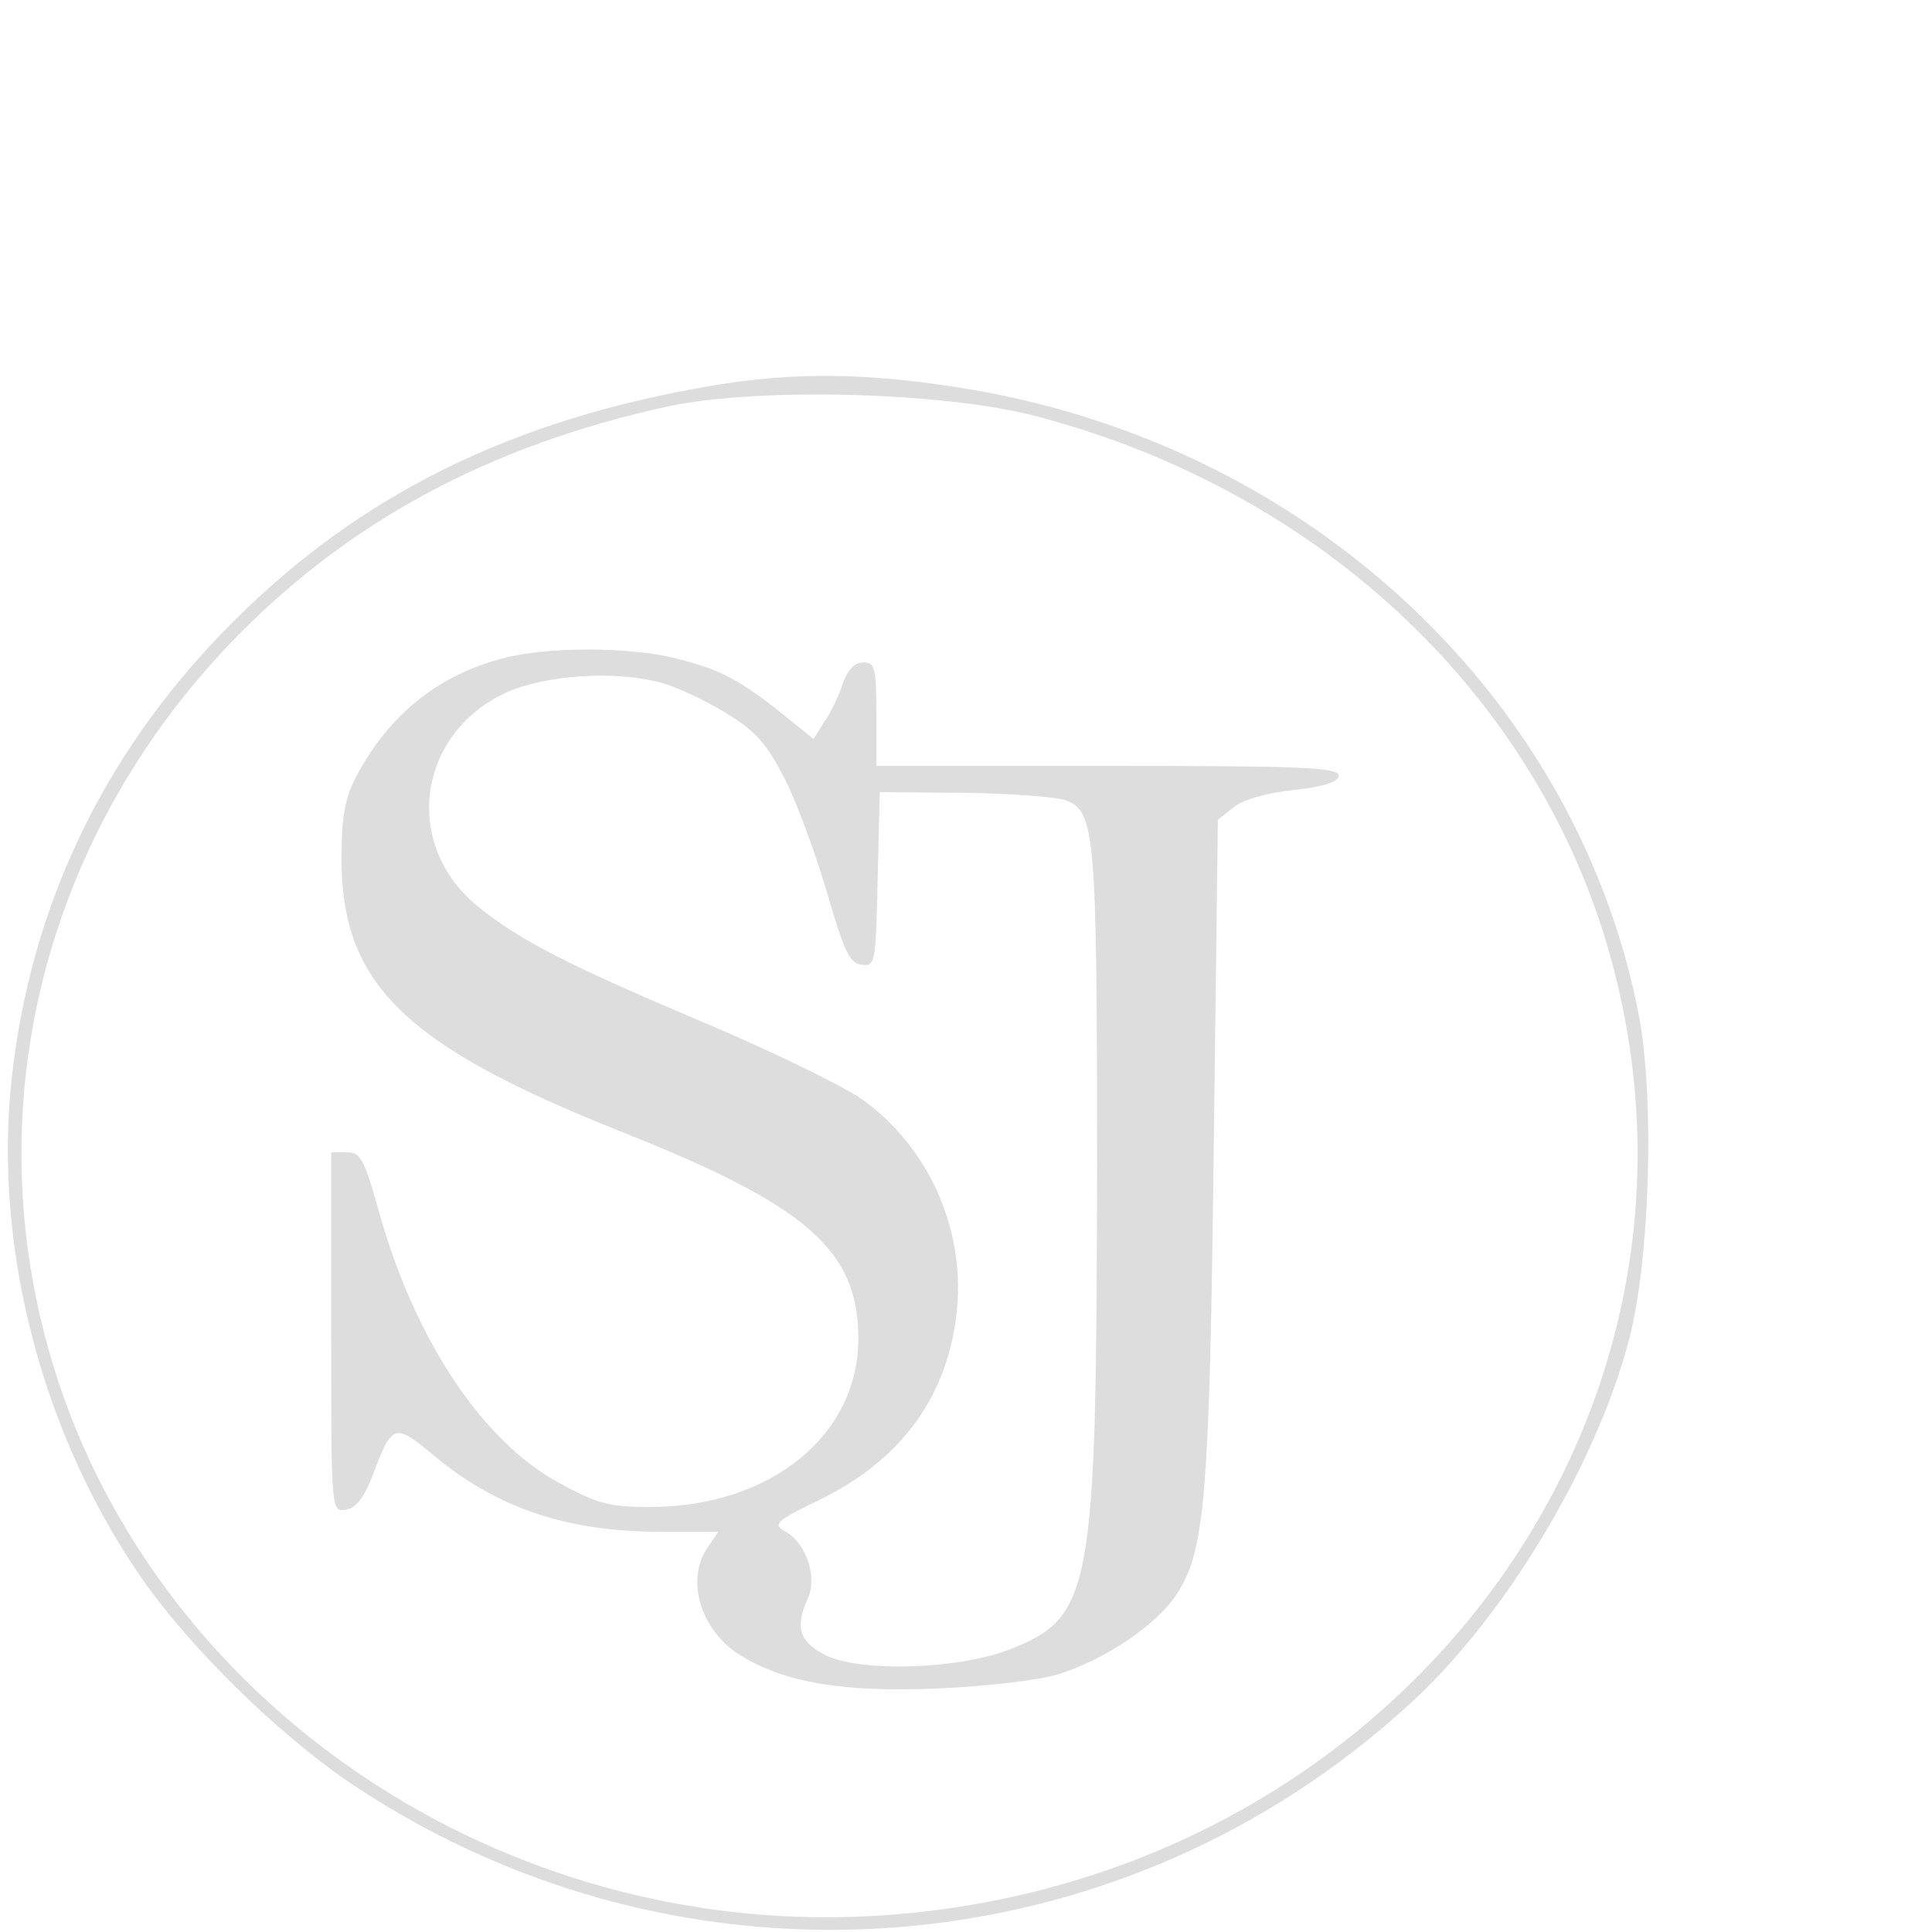
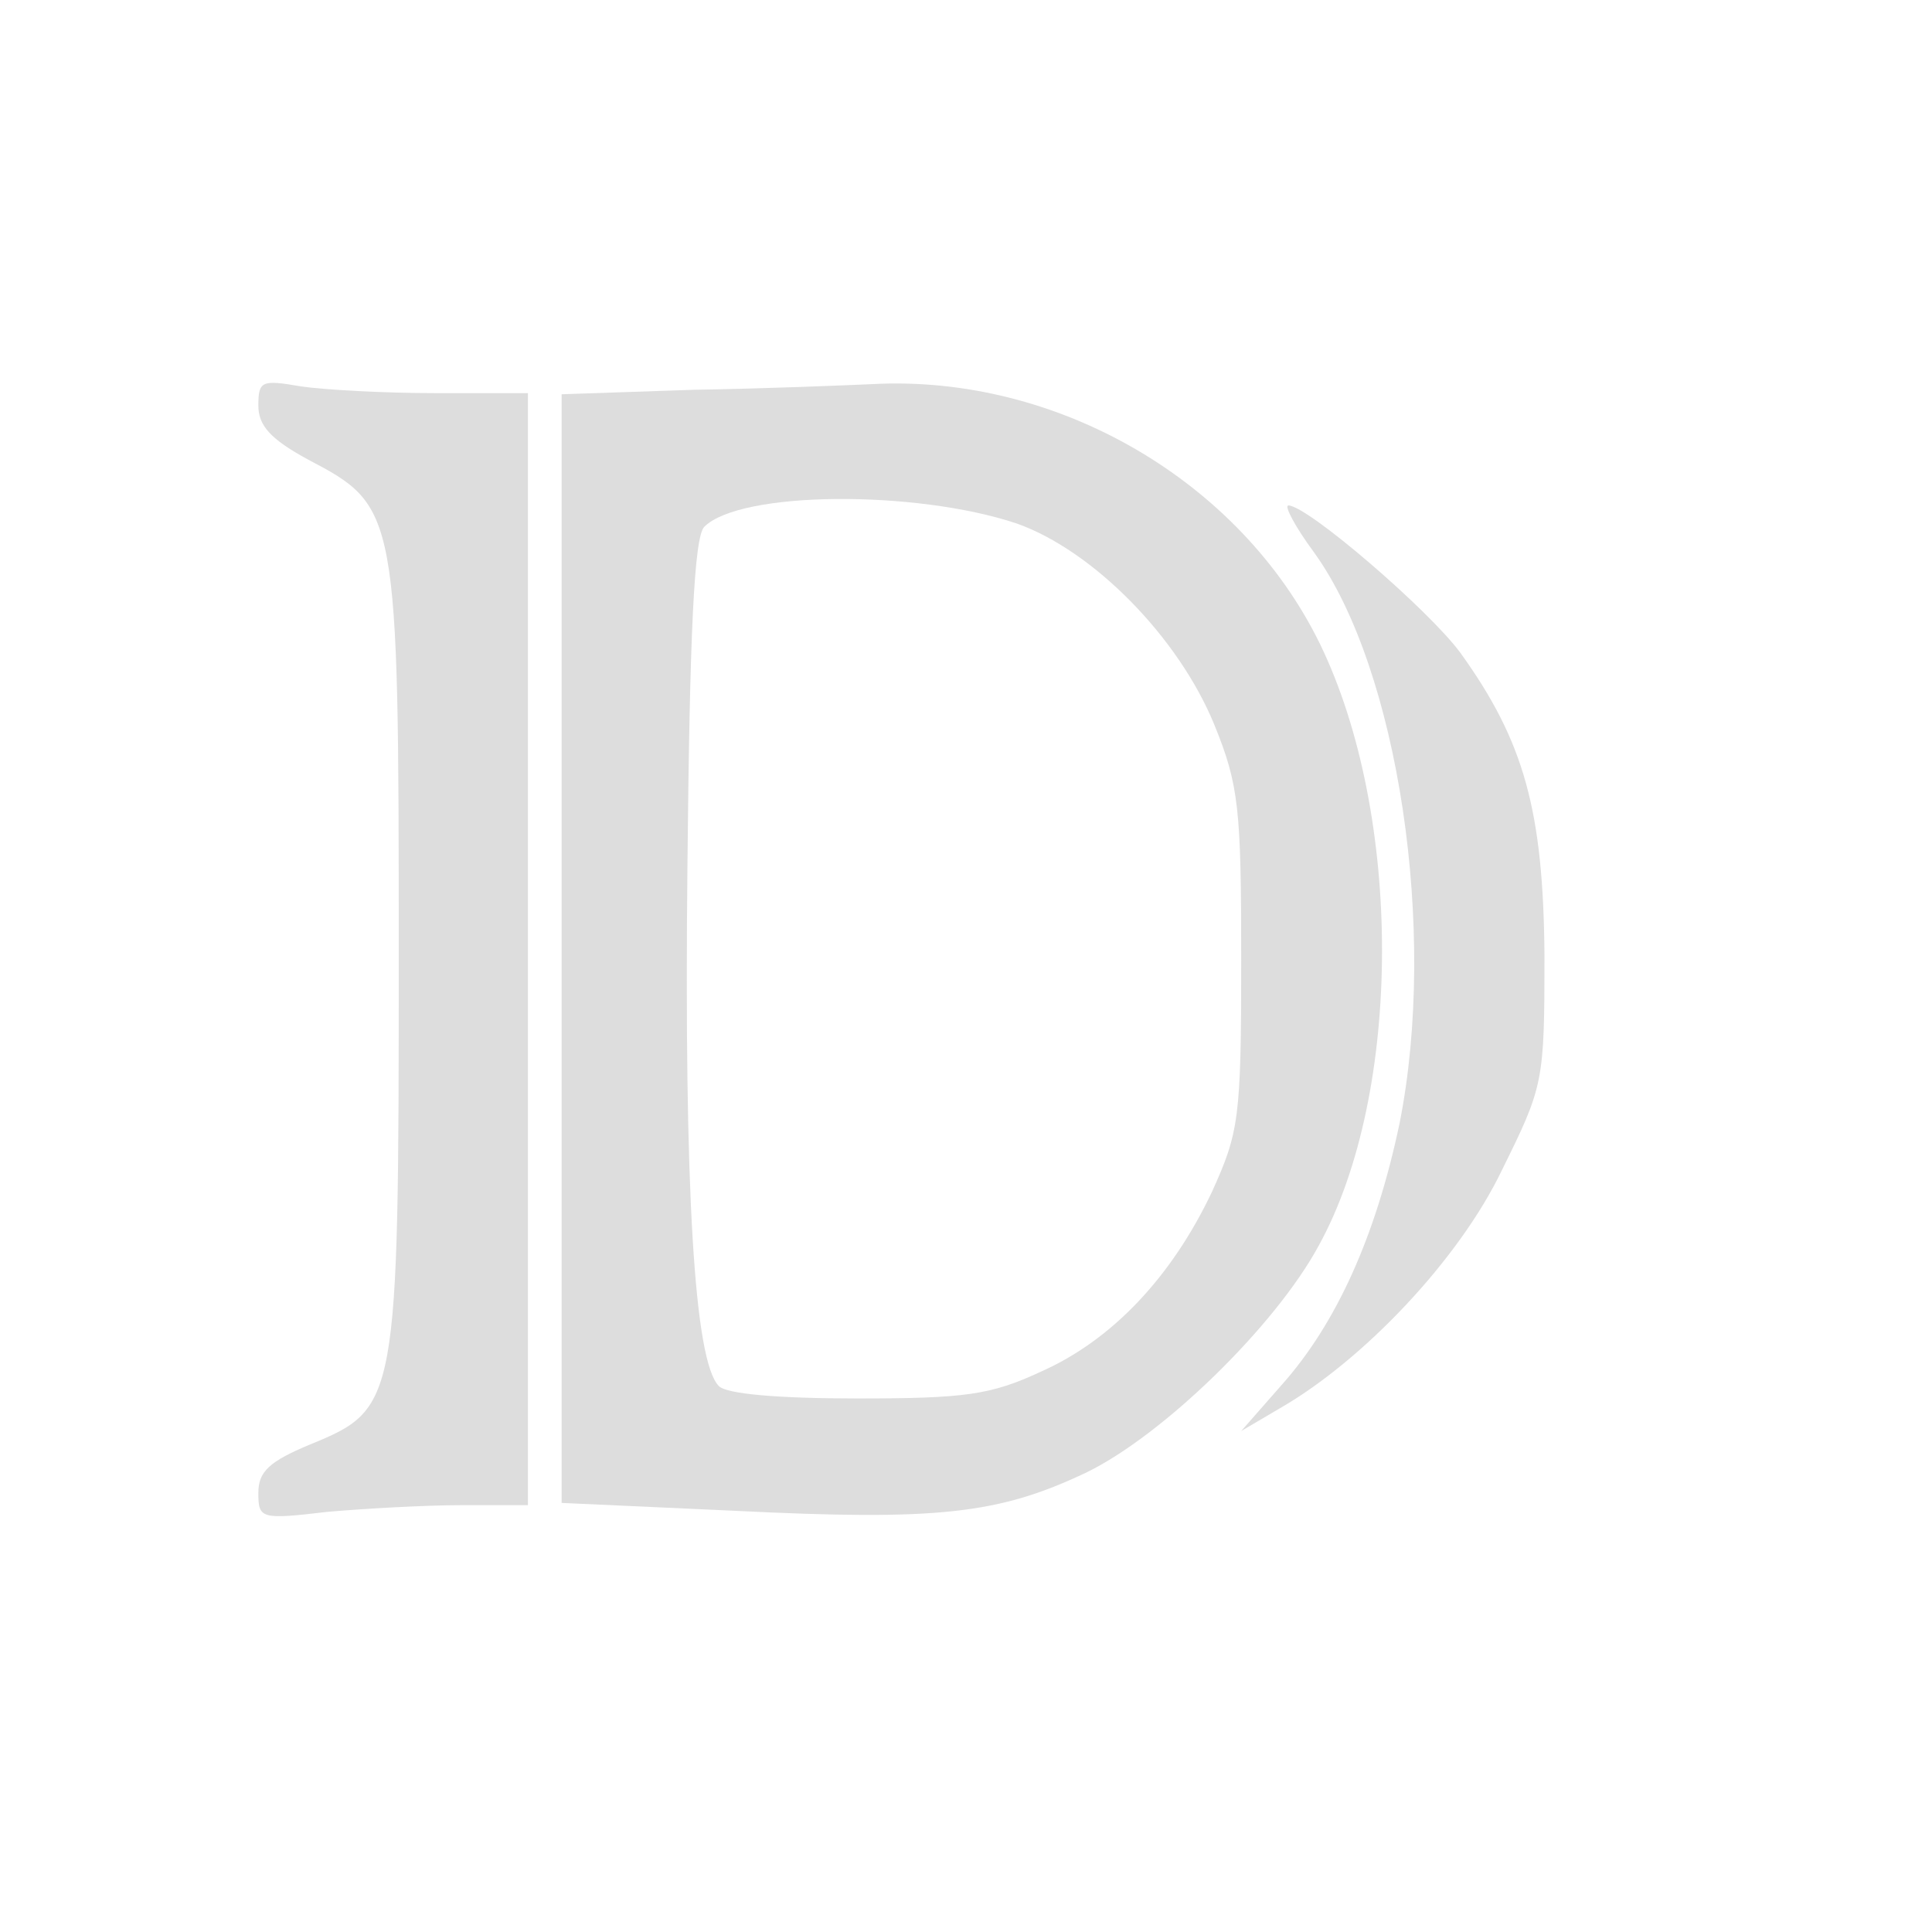
- <svg xmlns="http://www.w3.org/2000/svg" version="1.0" width="38pt" height="38pt" viewBox="0 0 280 280" preserveAspectRatio="xMidYMid meet">
-   <g transform="translate(0,280) scale(0.1,-0.1)" fill="#dddddd" stroke="none">
-     <path d="M1026 2240 c-285 -49 -504 -157 -687 -340 -179 -178 -287 -394 -319 -638 -34 -248 34 -527 181 -743 69 -102 203 -234 311 -306 481 -320 1113 -270 1536 122 134 124 264 340 312 520 31 114 38 347 16 469 -87 461 -473 826 -966 911 -147 25 -259 27 -384 5z m475 -43 c420 -110 738 -415 838 -802 175 -678 -340 -1333 -1079 -1372 -556 -29 -1065 331 -1196 845 -91 355 9 727 270 1000 167 174 373 286 634 343 131 28 399 21 533 -14z" />
-     <path d="M729 1846 c-95 -25 -165 -82 -212 -170 -17 -32 -22 -58 -22 -121 0 -181 91 -270 405 -395 270 -107 344 -172 344 -300 0 -140 -127 -243 -299 -244 -62 0 -78 4 -135 35 -112 61 -210 209 -262 397 -20 72 -26 82 -45 82 l-23 0 0 -261 c0 -259 0 -260 21 -257 15 2 27 18 40 52 27 72 31 74 86 28 93 -78 195 -112 331 -112 l83 0 -15 -22 c-33 -47 -11 -121 47 -157 65 -40 150 -54 287 -48 69 3 148 12 175 21 67 21 141 71 170 115 41 62 48 137 54 644 l6 479 23 18 c13 11 48 21 87 25 45 5 65 12 65 21 0 12 -56 14 -335 14 l-335 0 0 75 c0 67 -2 75 -19 75 -12 0 -23 -11 -30 -32 -6 -18 -18 -43 -27 -55 l-15 -24 -42 34 c-65 52 -92 66 -154 82 -68 18 -190 18 -254 1z m231 -36 c19 -5 60 -24 90 -42 46 -28 60 -44 88 -98 18 -36 45 -110 61 -165 24 -82 32 -101 49 -103 21 -3 21 1 24 124 l3 126 123 -1 c68 -1 134 -6 147 -11 42 -16 45 -47 45 -534 -1 -615 -7 -650 -128 -697 -76 -29 -221 -33 -269 -6 -35 19 -41 39 -22 81 14 31 -3 81 -34 97 -17 10 -12 15 50 45 120 58 188 152 200 277 11 117 -41 233 -135 302 -26 19 -128 69 -227 111 -201 85 -270 120 -332 170 -110 89 -89 250 40 310 57 26 160 33 227 14z" />
+ <svg xmlns="http://www.w3.org/2000/svg" version="1.0" width="38pt" height="38pt" viewBox="0 0 172 172" preserveAspectRatio="xMidYMid meet">
+   <g transform="translate(0,172) scale(0.1,-0.1)" fill="#dddddd" stroke="none">
+     <path d="M230 1359 c0 -18 11 -30 44 -48 80 -42 81 -45 81 -441 0 -400 -1 -404 -79 -436 -36 -15 -46 -24 -46 -43 0 -23 2 -24 61 -17 34 3 88 6 120 6 l59 0 0 495 0 495 -82 0 c-46 0 -100 3 -120 6 -35 6 -38 5 -38 -17z" />
+     <path d="M618 1373 l-118 -4 0 -493 0 -494 154 -7 c181 -9 235 -3 313 34 68 33 168 130 207 202 75 136 75 384 1 536 -71 145 -234 240 -399 231 -23 -1 -94 -4 -158 -5z m287 -119 c68 -24 144 -101 176 -179 22 -54 24 -75 24 -210 0 -141 -2 -153 -26 -206 -36 -76 -89 -132 -152 -160 -45 -21 -68 -24 -164 -24 -71 0 -116 4 -123 11 -22 22 -31 175 -28 463 2 208 6 293 15 302 32 32 188 33 278 3z" />
+     <path d="M1170 1228 c75 -104 110 -337 76 -508 -21 -100 -56 -178 -105 -233 l-36 -41 34 20 c75 43 160 133 198 212 37 75 38 78 38 191 -1 129 -18 191 -75 270 -28 38 -136 131 -153 131 -4 0 6 -19 23 -42z" />
  </g>
</svg>
